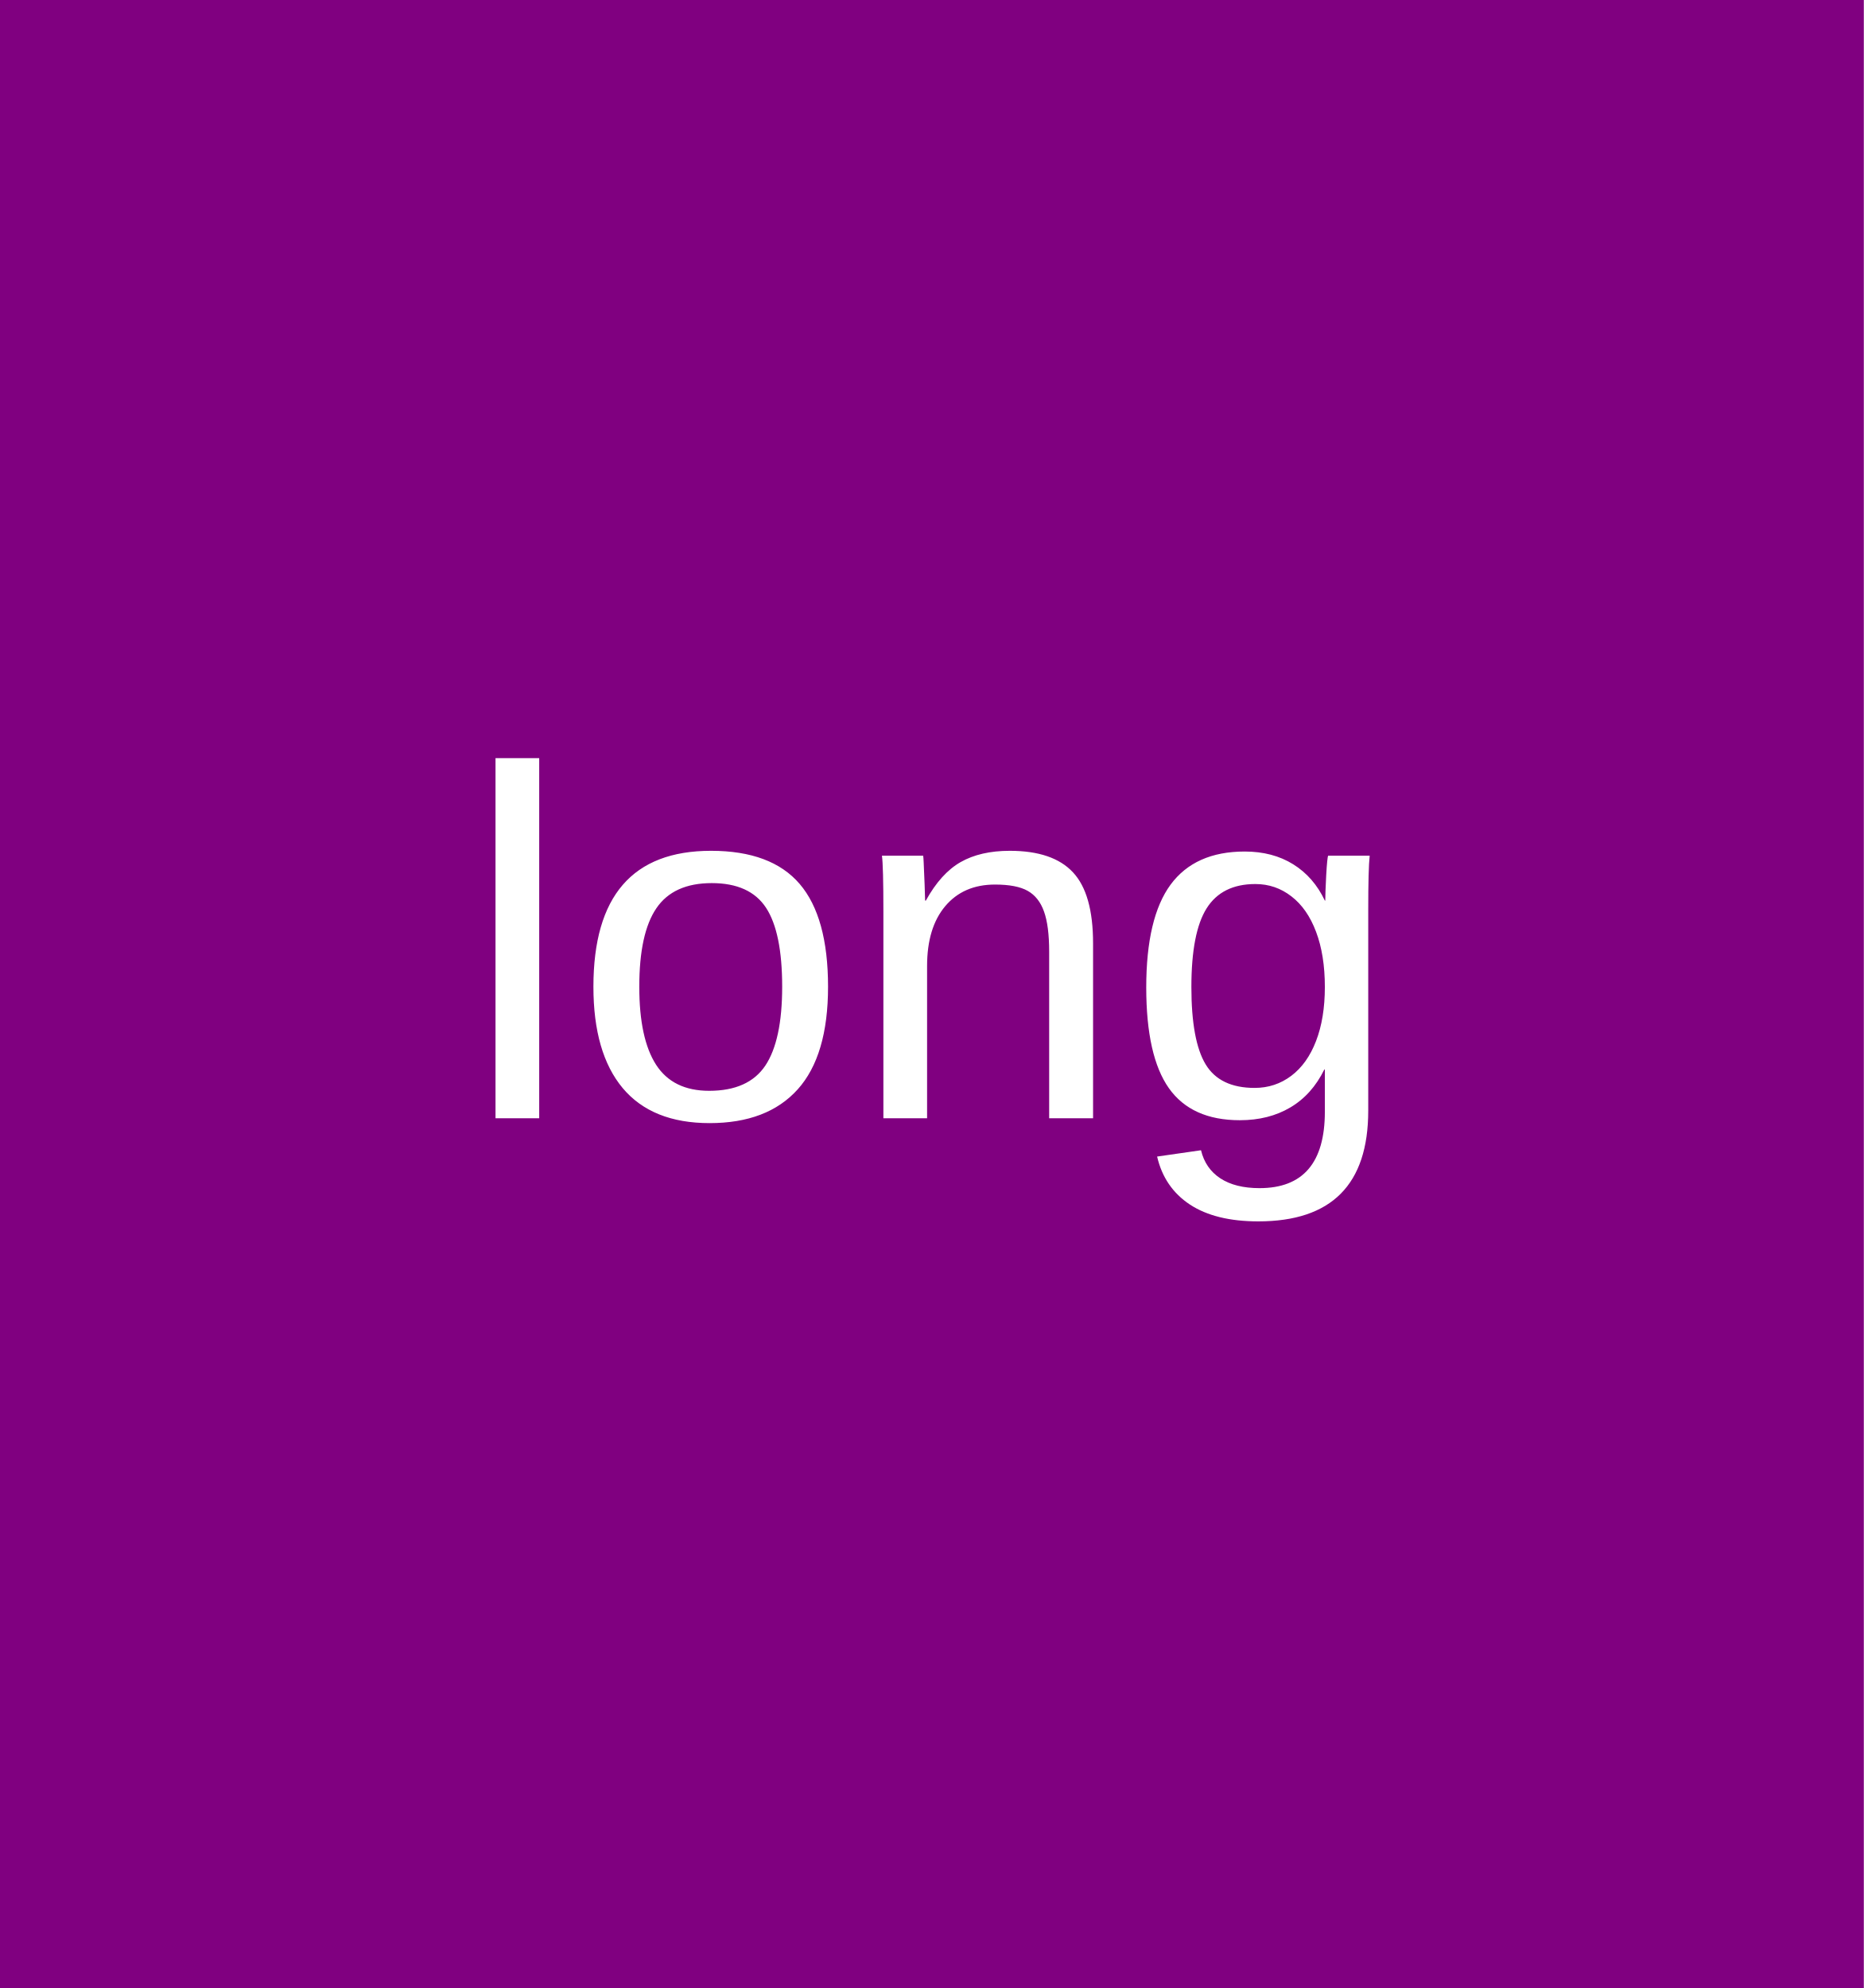
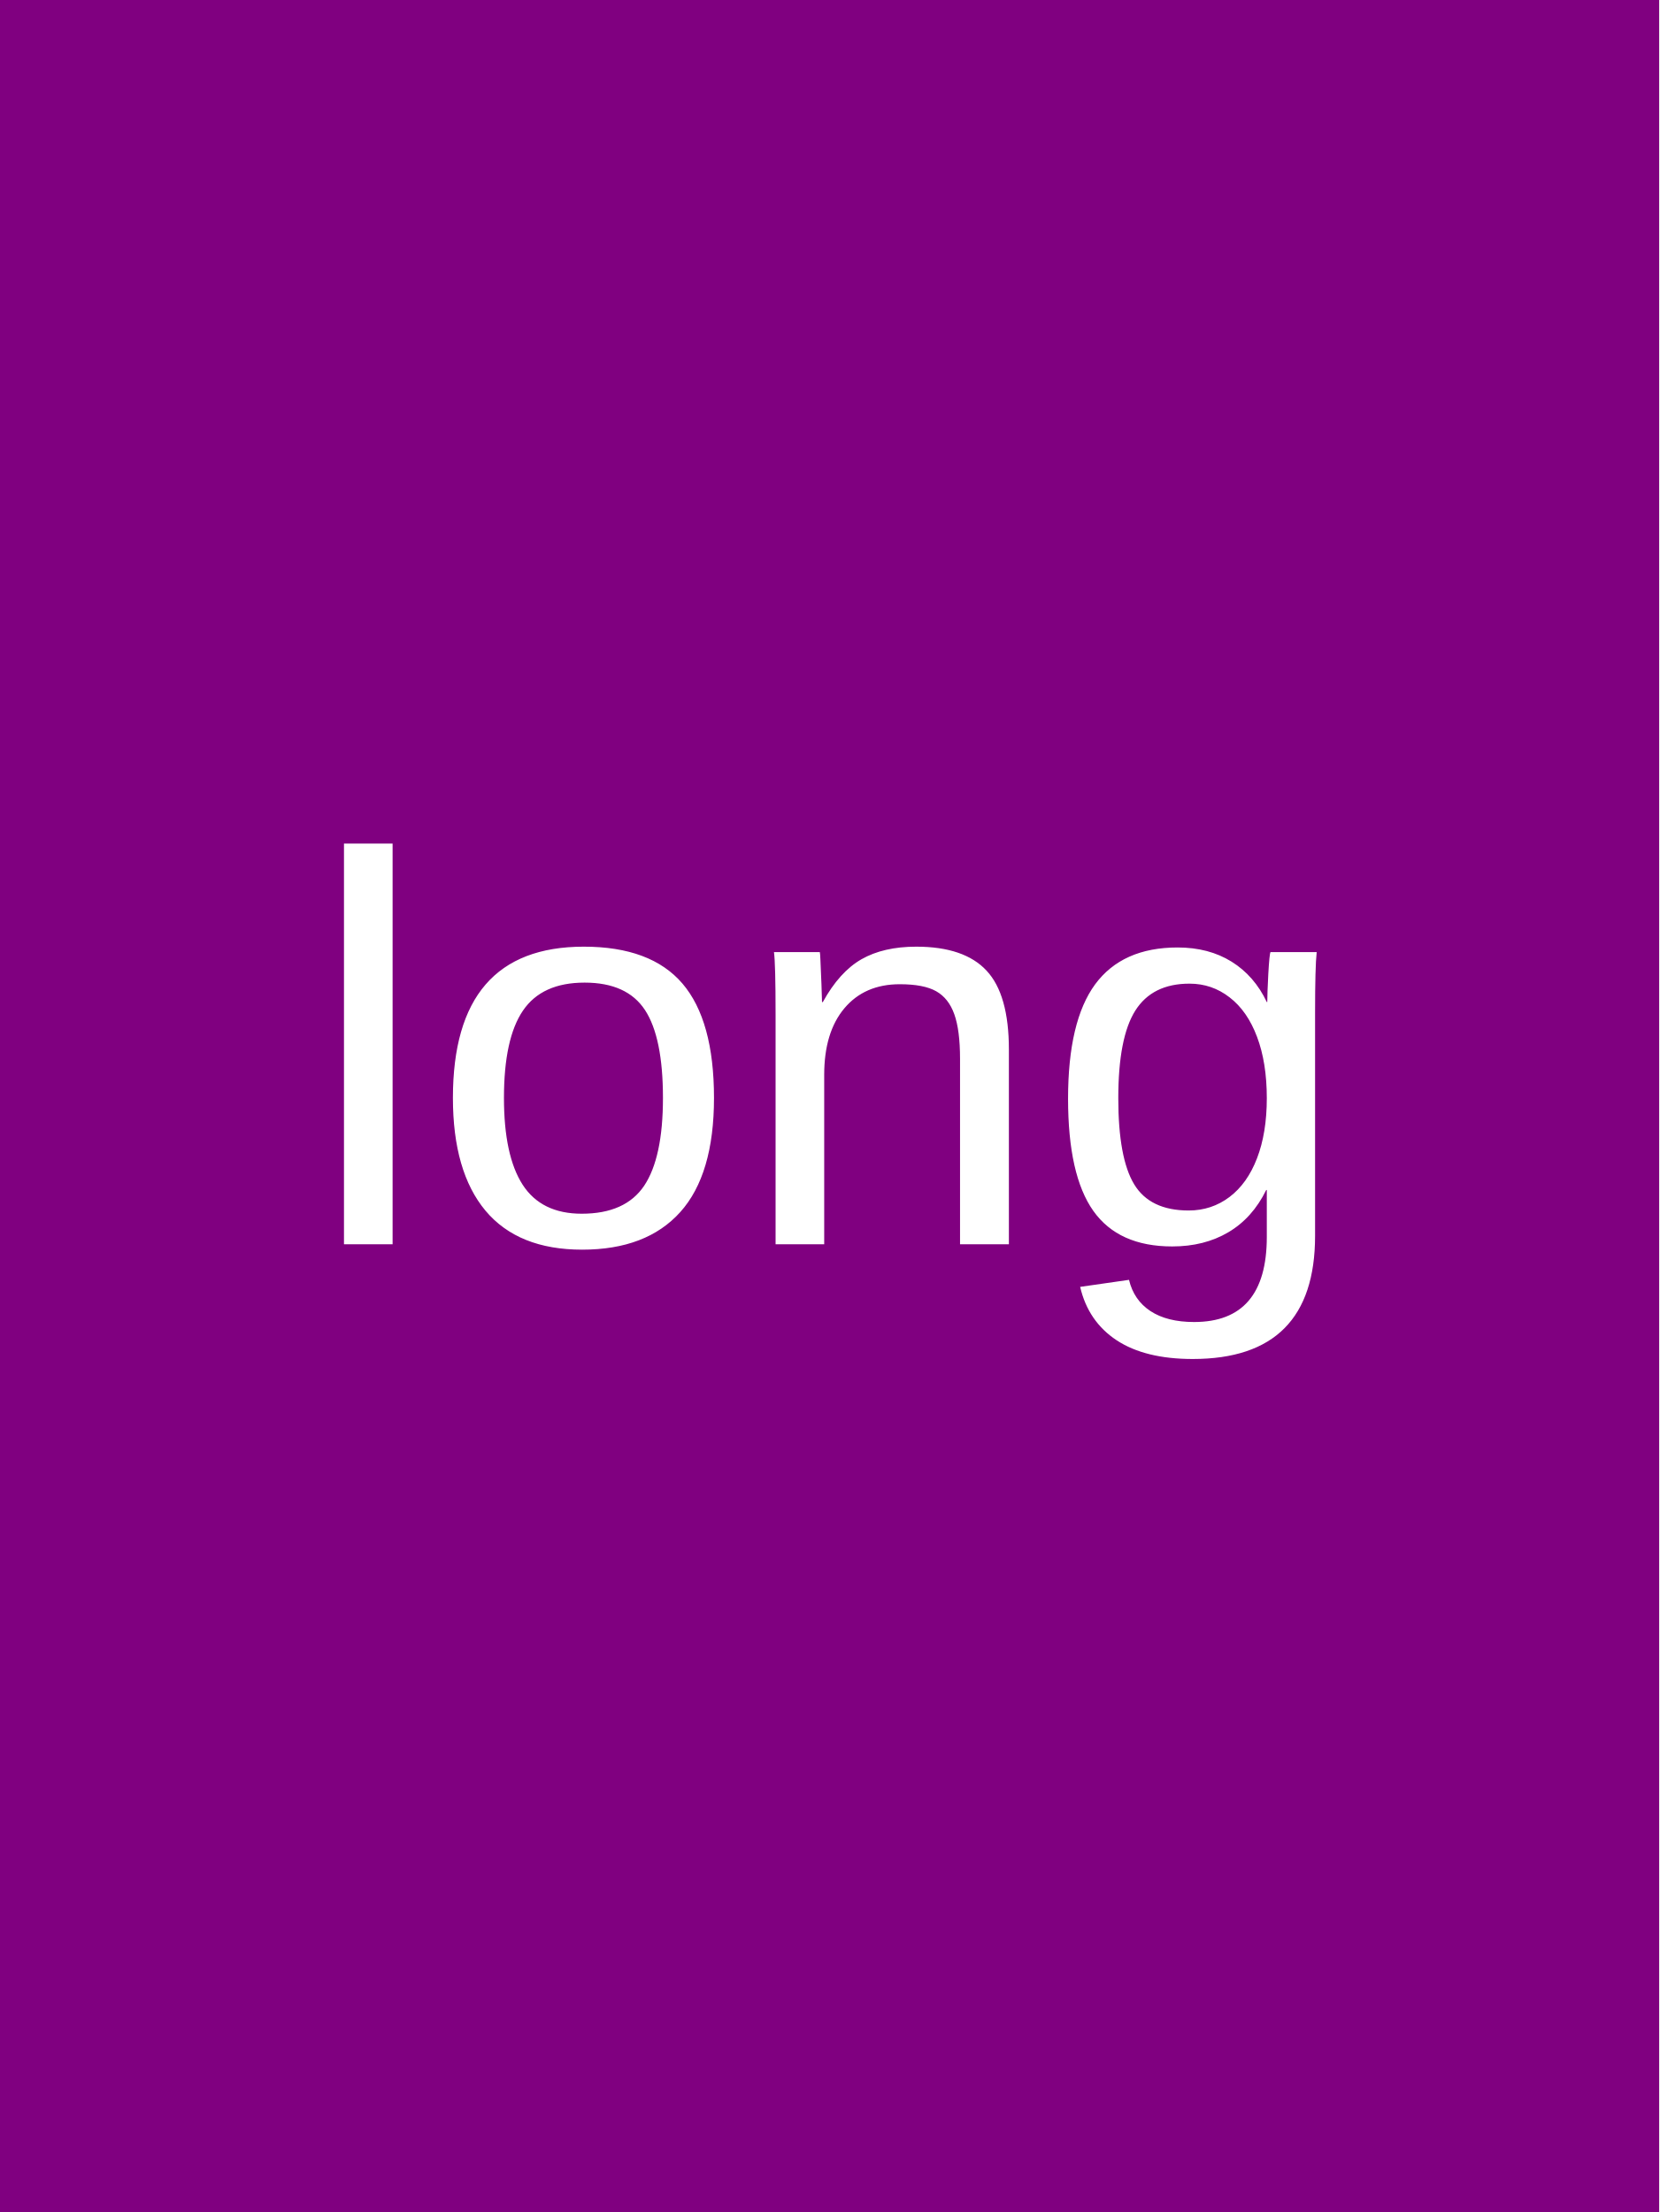
- <svg xmlns="http://www.w3.org/2000/svg" baseProfile="tiny" height="300" version="1.2" width="281.25">
+ <svg xmlns="http://www.w3.org/2000/svg" baseProfile="tiny" height="300" version="1.2" width="225.0">
  <defs />
  <rect fill="purple" height="100%" width="100%" x="0" y="0" />
-   <text fill="white" font-family="Arial" font-size="75" text-anchor="middle" x="140.625" y="168.75">long
- </text>
+   <text fill="white" font-family="Arial" font-size="75" text-anchor="middle" x="112.5" y="168.75">long</text>
</svg>
